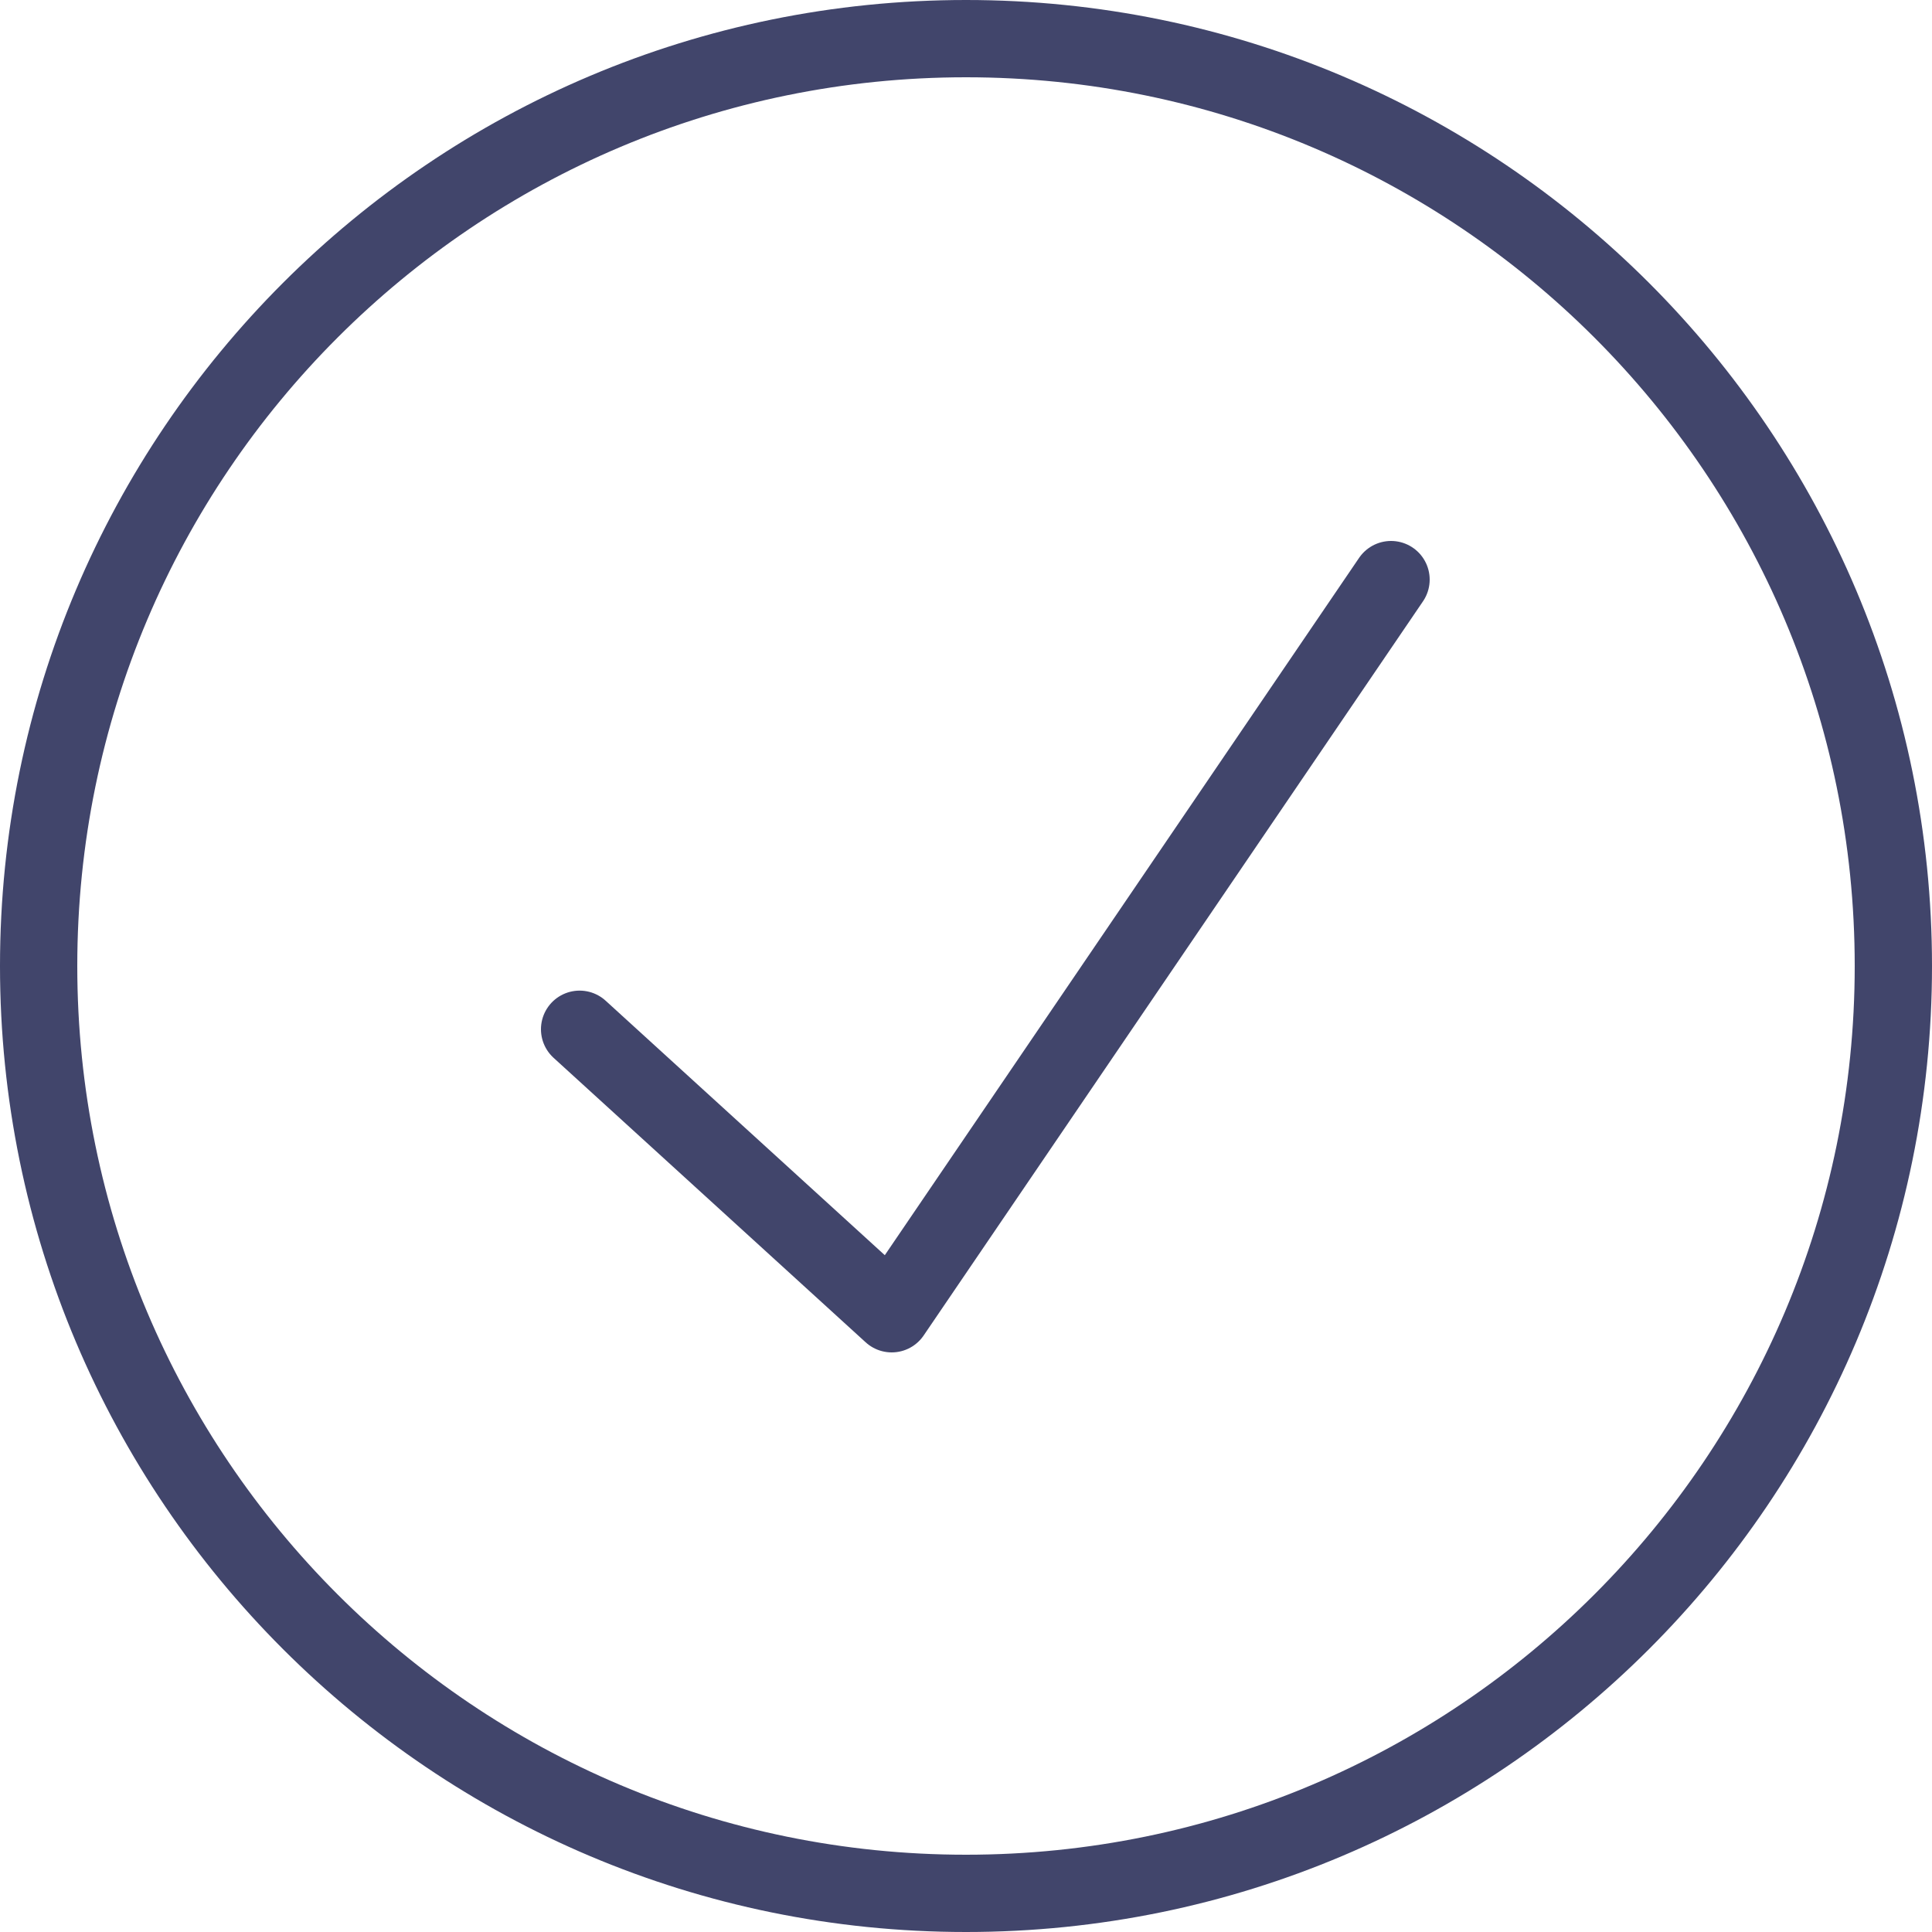
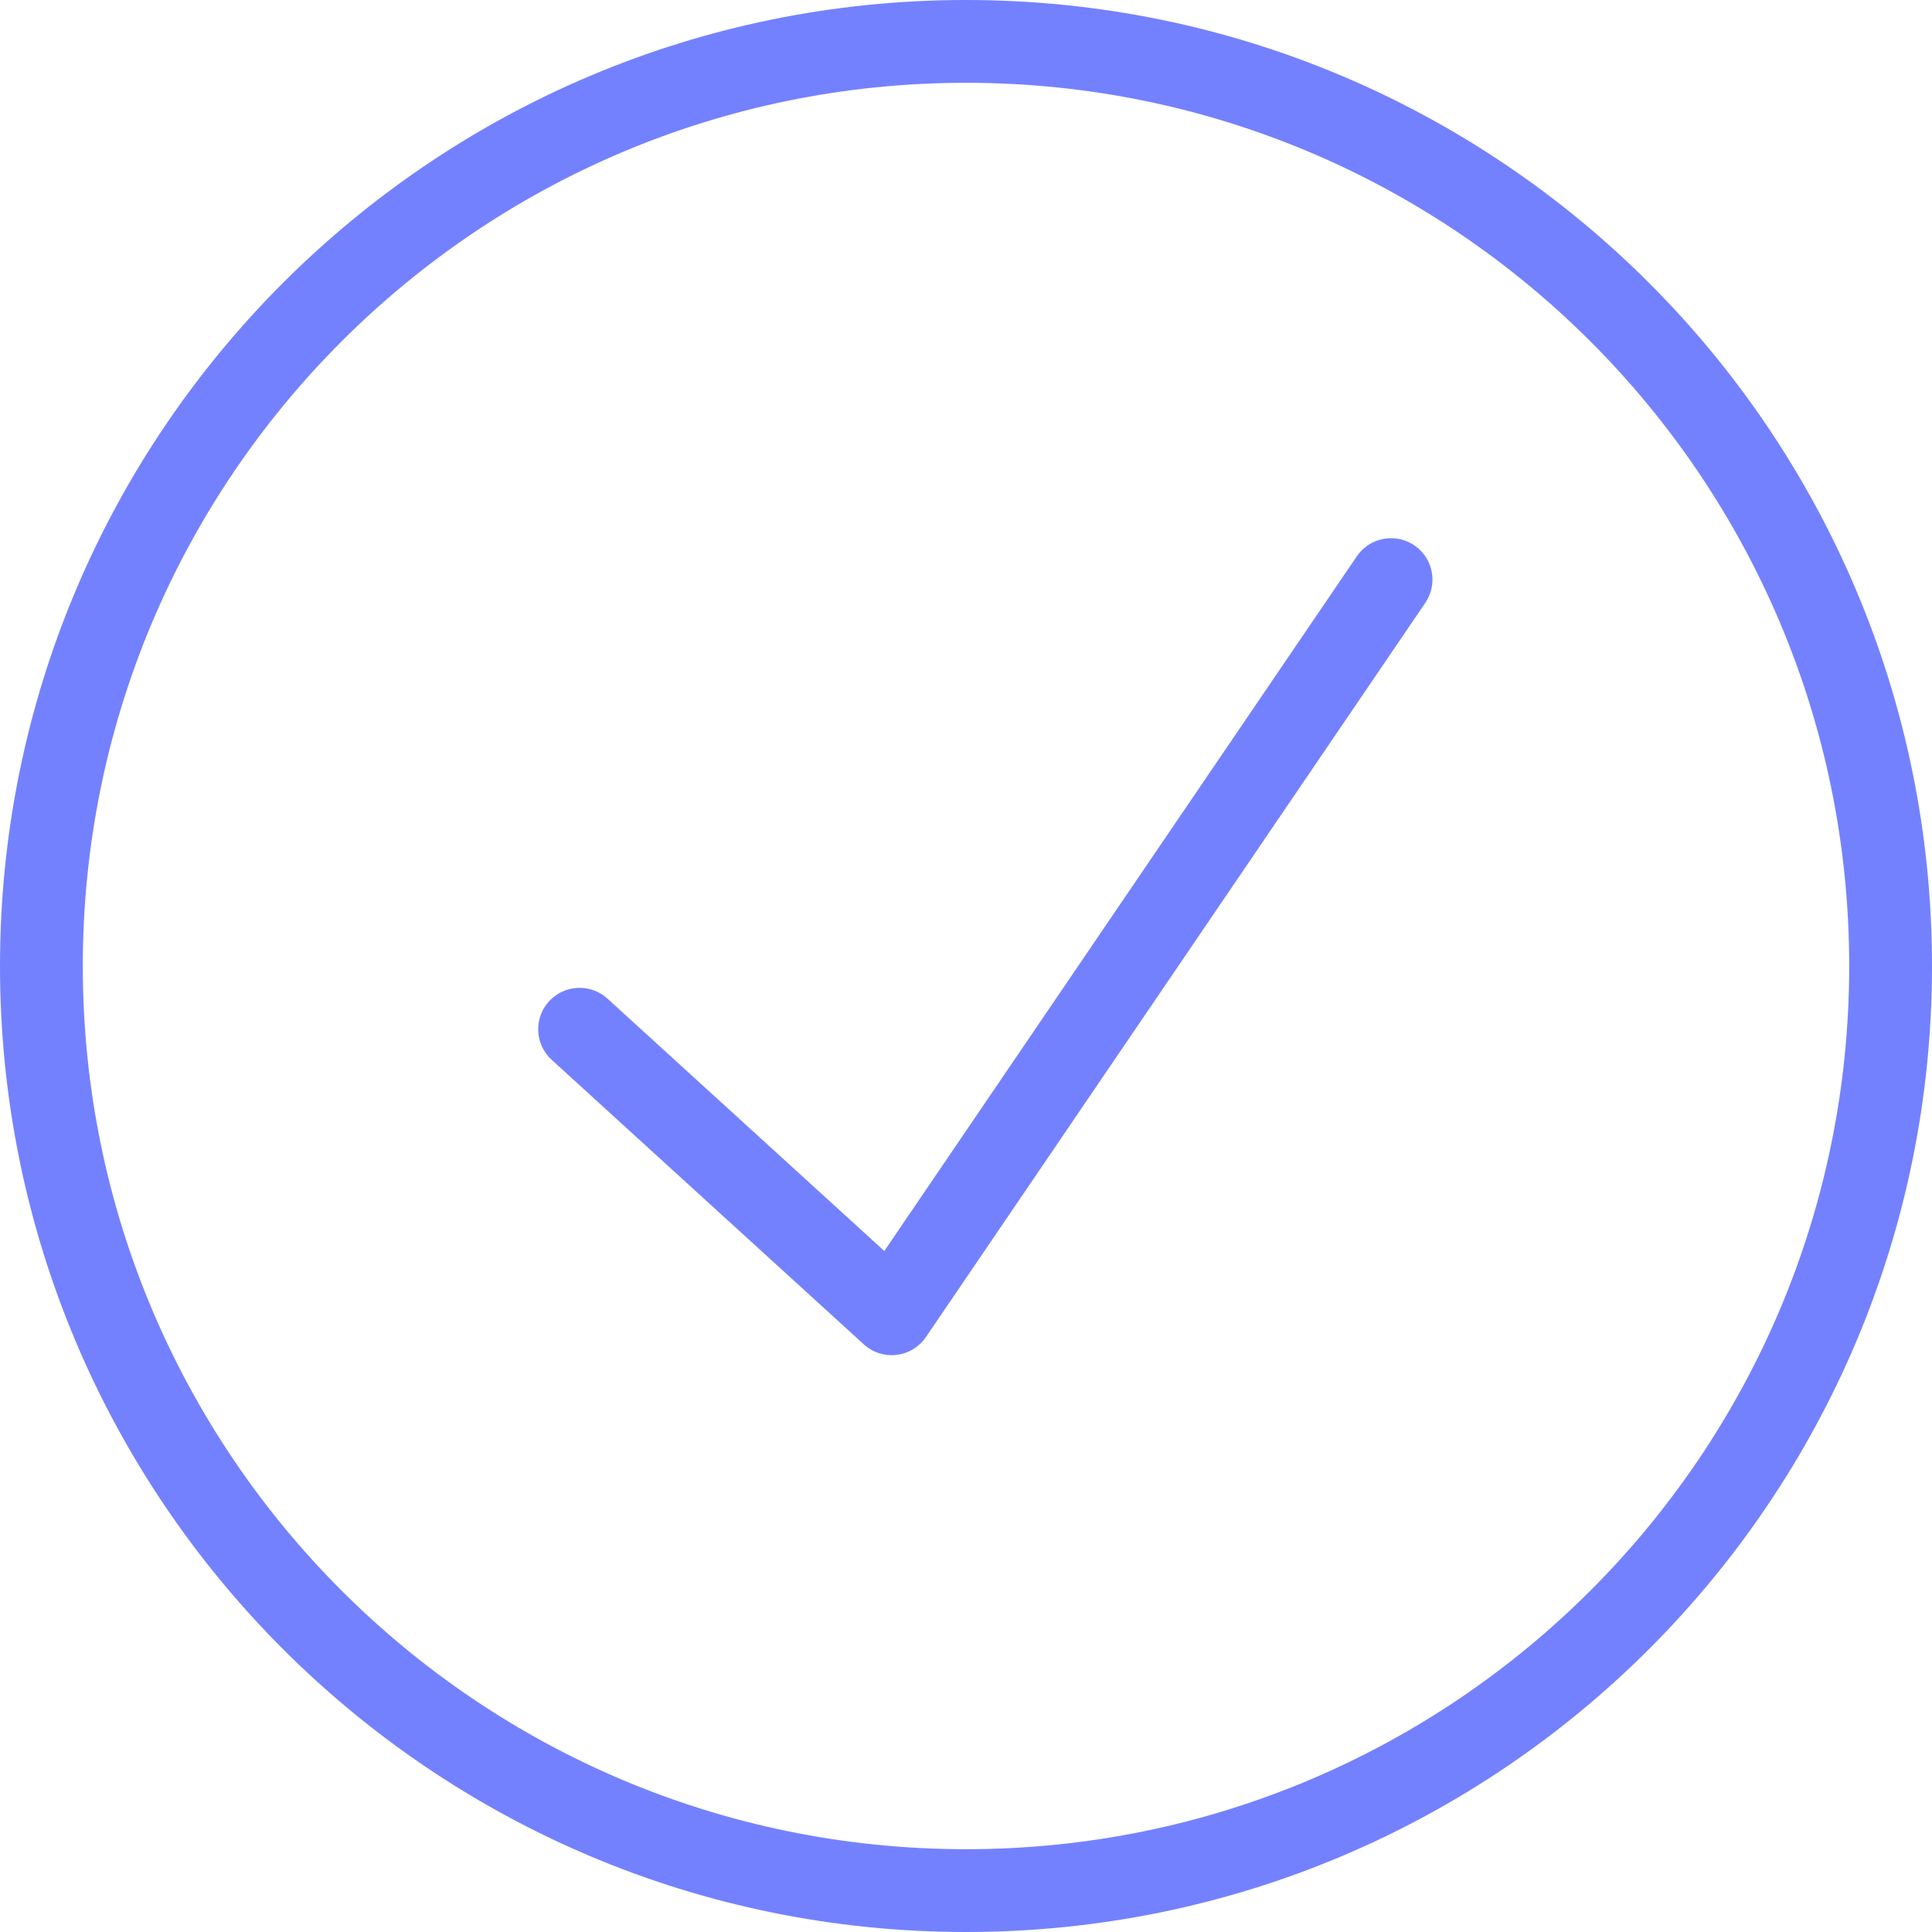
- <svg xmlns="http://www.w3.org/2000/svg" width="50" height="50" viewBox="0 0 50 50" fill="none">
-   <circle cx="25" cy="25" r="24" stroke="#41456B" stroke-width="2" />
-   <path d="M15 26.637L23.077 34L36 15" stroke="#41456B" stroke-width="2" stroke-linecap="round" stroke-linejoin="round" />
+ <svg xmlns="http://www.w3.org/2000/svg" width="70" height="70" viewBox="0 0 70 70" fill="none">
+   <circle cx="35" cy="35" r="33.5" stroke="#7481FF" stroke-width="3" />
+   <path d="M21 37.292L32.308 47.6L50.4 21" stroke="#7481FF" stroke-width="3" stroke-linecap="round" stroke-linejoin="round" />
</svg>
